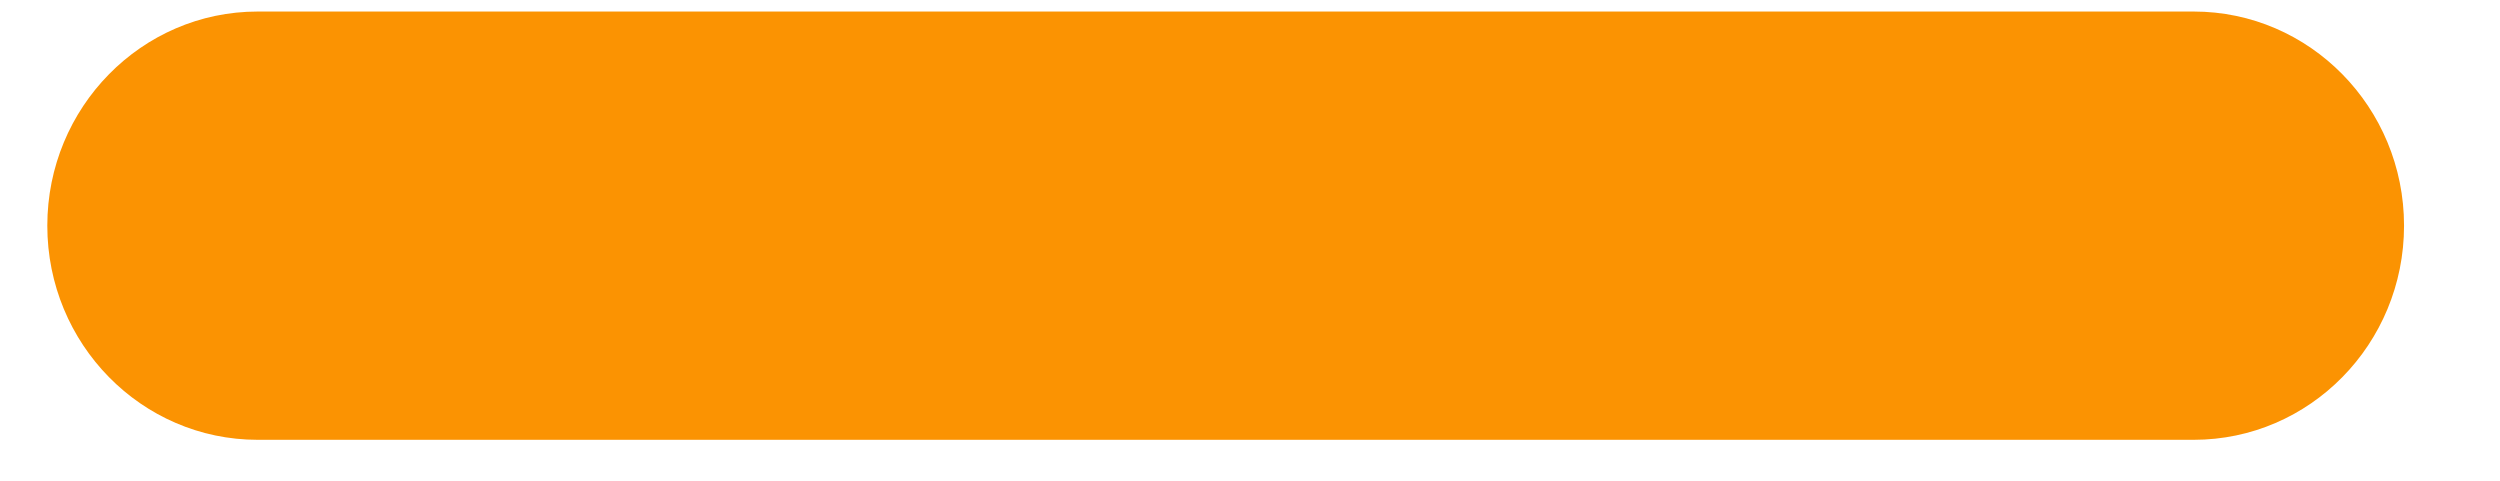
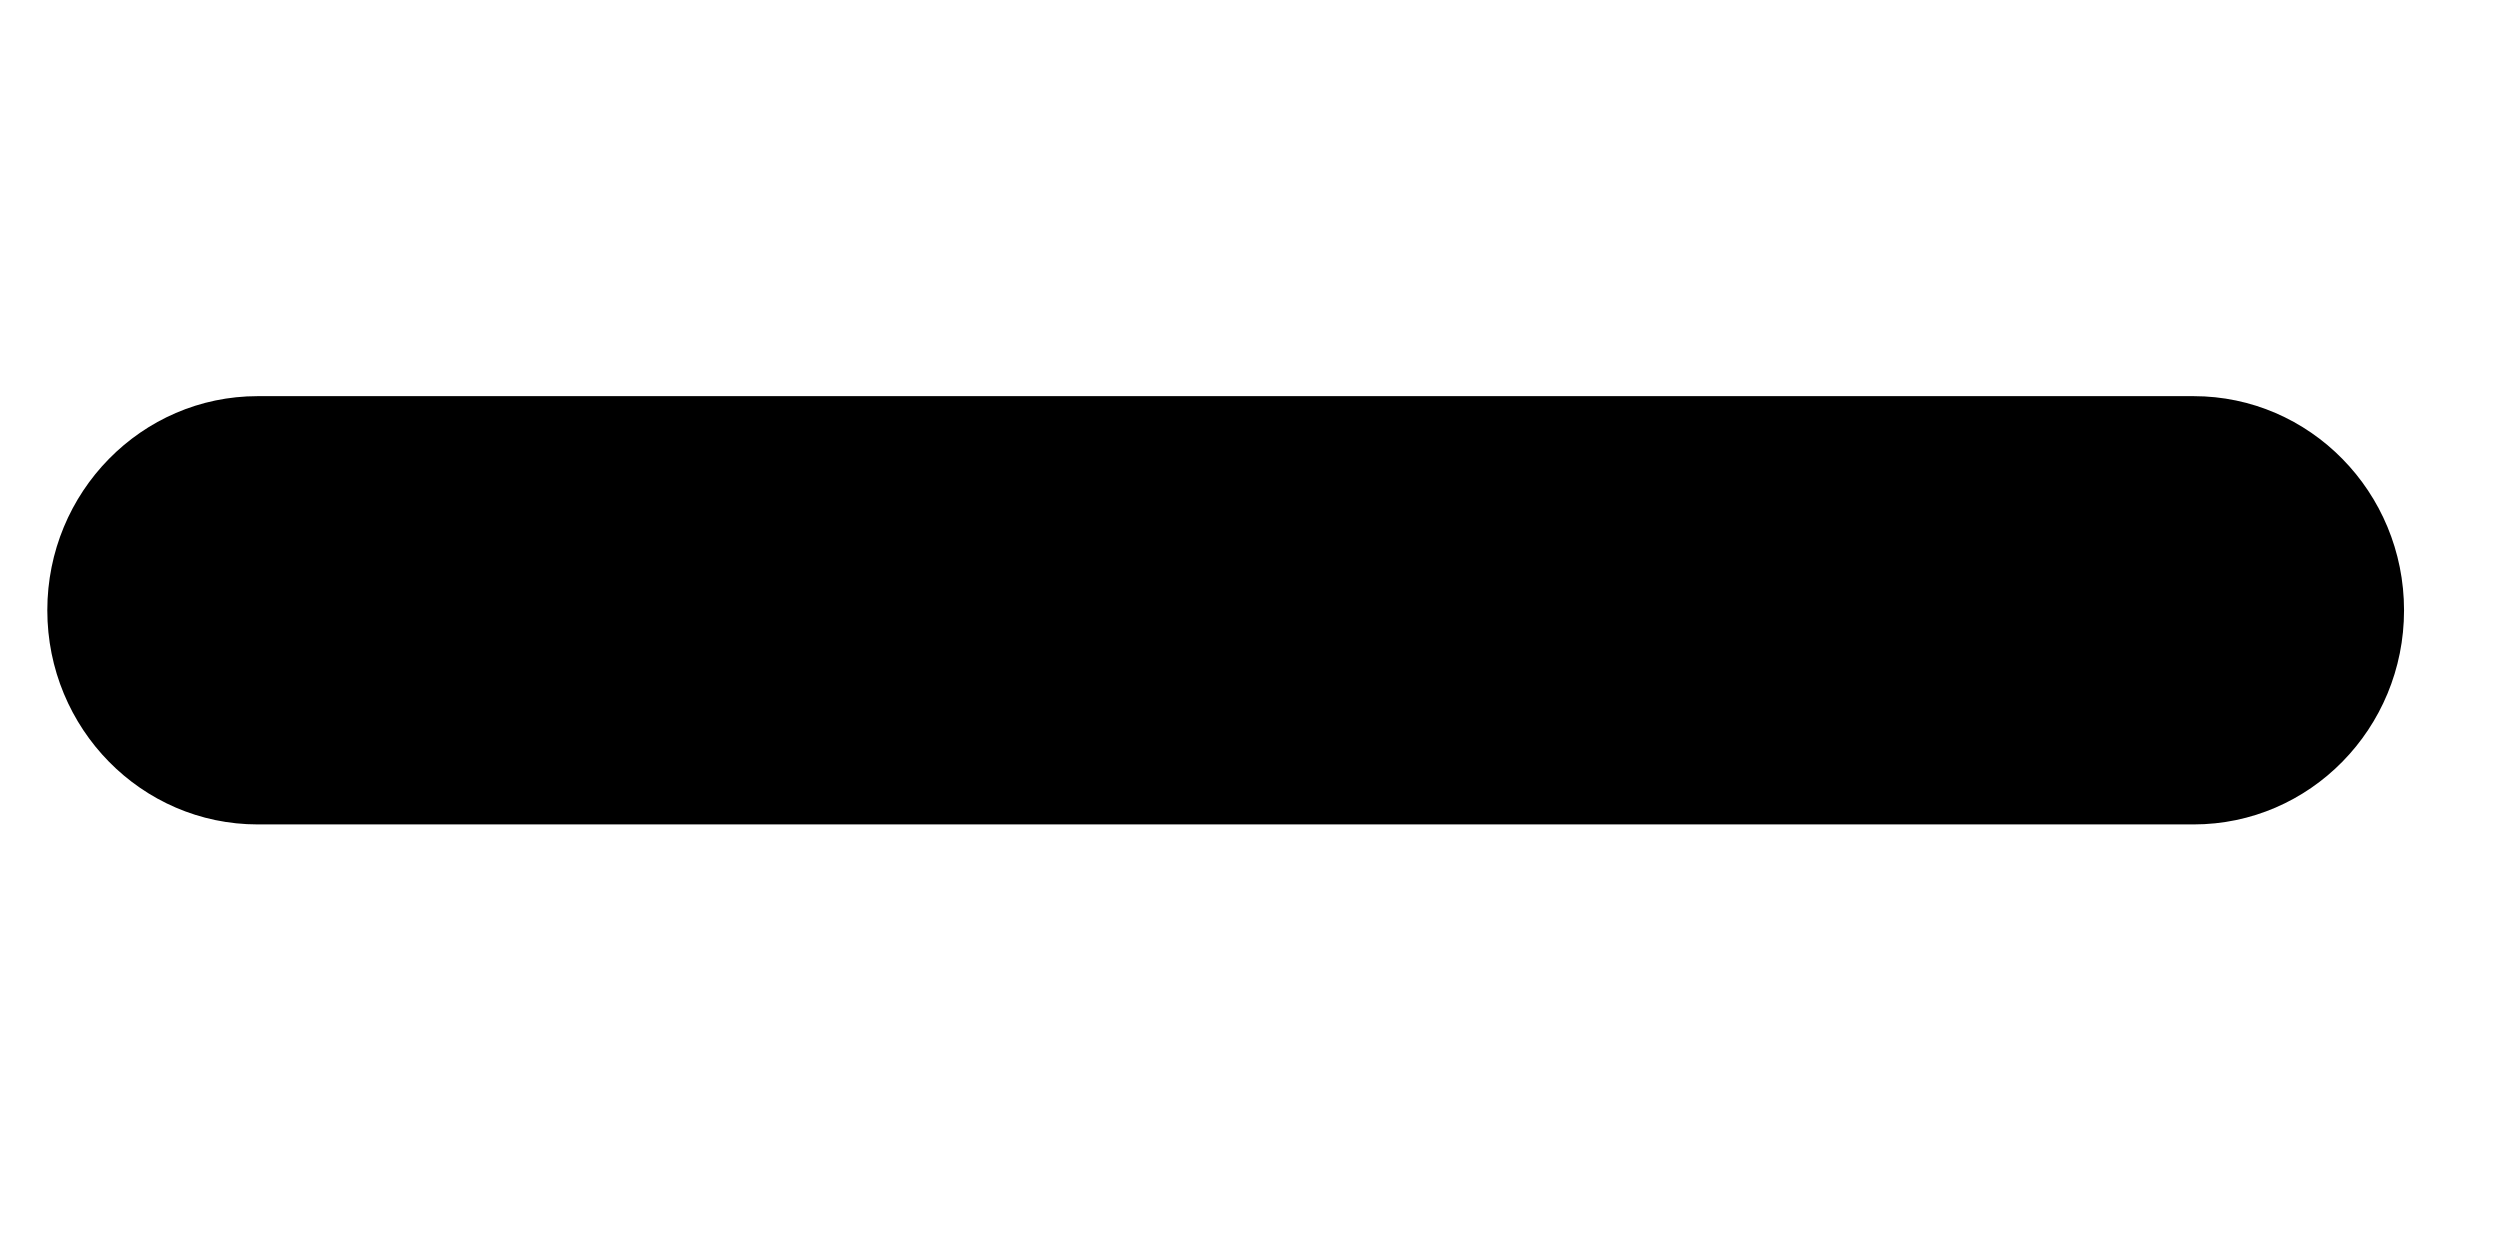
- <svg xmlns="http://www.w3.org/2000/svg" width="26" height="5" viewBox="0 0 26 5" fill="none">
-   <path d="M22.814 0.12H15.373C15.131 0.12 15.028 0.12 14.855 0.12L14.585 0.12C14.432 0.12 13.956 0.12 12.747 0.12C11.538 0.12 11.645 0.12 11.521 0.12L10.607 0.12C10.453 0.12 10.363 0.12 10.121 0.12H2.68C1.472 0.12 0.492 1.118 0.492 2.347C0.492 3.577 1.472 4.574 2.68 4.574H10.121C10.363 4.574 10.395 4.574 10.607 4.574H10.909C11.521 4.574 11.538 4.574 12.747 4.574C13.956 4.574 13.586 4.574 13.972 4.574H14.585C14.97 4.574 15.131 4.574 15.373 4.574H22.814C24.022 4.574 25.002 3.577 25.002 2.347C25.002 1.118 24.022 0.12 22.814 0.12Z" fill="#fb9302" />
+ <svg xmlns="http://www.w3.org/2000/svg" width="10" height="5" viewBox="0 0 26 5" fill="none">
+   <path d="M22.814 0.12H15.373C15.131 0.12 15.028 0.12 14.855 0.12L14.585 0.12C14.432 0.12 13.956 0.12 12.747 0.12C11.538 0.12 11.645 0.12 11.521 0.12L10.607 0.12C10.453 0.12 10.363 0.12 10.121 0.12H2.68C1.472 0.12 0.492 1.118 0.492 2.347C0.492 3.577 1.472 4.574 2.68 4.574H10.121C10.363 4.574 10.395 4.574 10.607 4.574H10.909C11.521 4.574 11.538 4.574 12.747 4.574C13.956 4.574 13.586 4.574 13.972 4.574H14.585C14.97 4.574 15.131 4.574 15.373 4.574H22.814C24.022 4.574 25.002 3.577 25.002 2.347C25.002 1.118 24.022 0.12 22.814 0.12Z" fill="#000" />
</svg>
